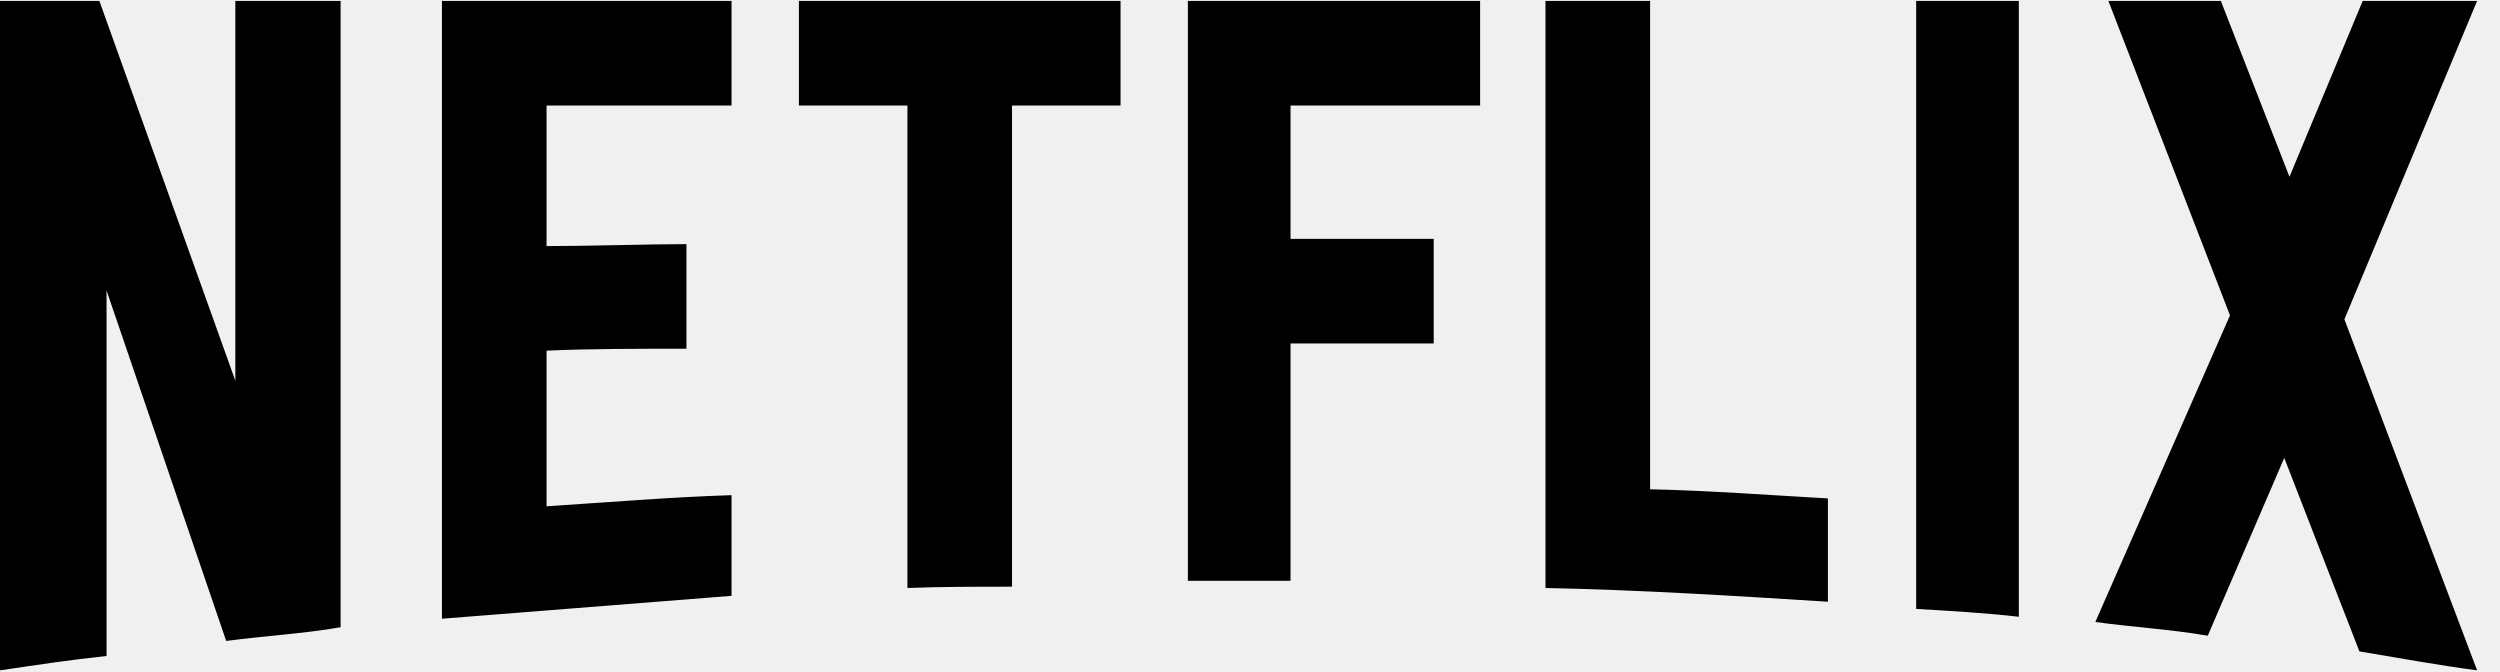
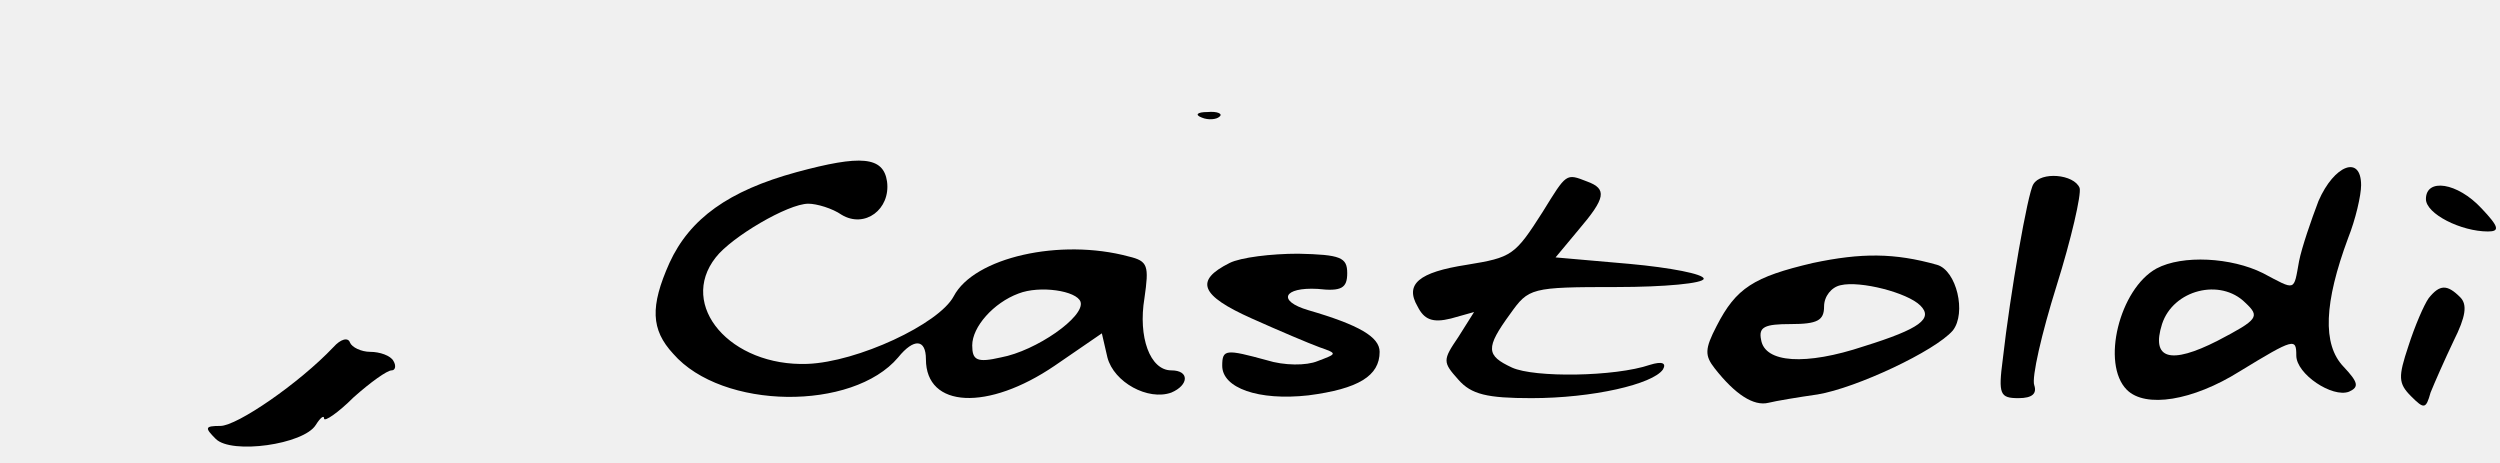
- <svg xmlns="http://www.w3.org/2000/svg" width="108" height="29" viewBox="0 0 108 29" fill="none">
-   <g clip-path="url(#clip0)">
-     <path d="M14.714 27.096C13.105 27.379 11.466 27.463 9.772 27.689L4.603 12.551V28.339C2.994 28.508 1.525 28.734 0 28.96V0.04H4.293L10.167 16.449V0.04H14.714V27.096ZM23.611 10.631C25.362 10.631 28.045 10.546 29.655 10.546V15.065C27.649 15.065 25.305 15.065 23.611 15.149V21.871C26.266 21.702 28.921 21.476 31.603 21.391V25.74L19.092 26.729V0.04H31.603V4.559H23.611V10.631ZM48.408 4.559H43.719V25.345C42.194 25.345 40.669 25.345 39.201 25.401V4.559H34.513V0.04H48.408L48.408 4.559V4.559ZM55.751 10.32H61.936V14.839H55.751V25.091H51.316V0.04H63.941V4.559H55.751V10.32ZM71.284 21.137C73.854 21.193 76.452 21.391 78.966 21.532V25.995C74.927 25.74 70.889 25.486 66.765 25.401V0.04H71.284V21.137ZM82.779 26.305C84.219 26.39 85.744 26.475 87.213 26.644V0.04H82.779V26.305ZM107.011 0.04L101.278 13.794L107.011 28.96C105.316 28.734 103.622 28.424 101.927 28.141L98.68 19.782L95.375 27.463C93.737 27.181 92.155 27.096 90.518 26.87L96.336 13.624L91.082 0.04H95.94L98.905 7.637L102.069 0.04H107.011Z" fill="black" />
+ <svg xmlns="http://www.w3.org/2000/svg" version="1.0" width="270pt" height="50pt" viewBox="0 0 270 50" preserveAspectRatio="xMidYMid meet">
+   <g transform="translate(0,50) scale(0.1,-0.1)" fill="#000000" stroke="none">
+     <path d="M1298 373 c7 -3 16 -2 19 1 4 3 -2 6 -13 5 -11 0 -14 -3 -6 -6z" />
+     <path d="M860 314 c-73 -20 -115 -50 -137 -98 -21 -47 -20 -72 4 -98 53 -61 194 -62 243 -4 17 21 30 20 30 -2 0 -53 67 -56 139 -7 l51 35 6 -26 c7 -27 44 -47 69 -38 19 8 20 24 0 24 -23 0 -36 36 -29 78 5 35 4 40 -17 45 -74 20 -167 -1 -189 -43 -16 -30 -104 -71 -158 -73 -83 -3 -140 63 -99 115 17 22 78 58 100 58 9 0 26 -5 36 -12 25 -15 53 6 49 36 -4 27 -28 29 -98 10z m307 -140 c5 -16 -48 -53 -86 -60 -26 -6 -31 -3 -31 13 0 20 23 46 50 56 23 9 63 3 67 -9z" />
+     <path d="M2504 283 c-8 -21 -18 -50 -21 -65 -6 -33 -3 -32 -39 -13 -34 17 -87 20 -115 5 -40 -22 -60 -103 -32 -131 20 -20 71 -12 122 20 59 36 61 36 61 17 0 -20 39 -46 57 -39 11 5 10 10 -6 27 -23 24 -21 69 5 139 8 20 14 46 14 57 0 33 -29 22 -46 -17z m-79 -110 c16 -15 14 -18 -30 -41 -51 -26 -72 -20 -60 18 12 37 63 50 90 23z" />
+     <path d="M1666 271 c-30 -47 -33 -49 -82 -57 -52 -8 -67 -21 -53 -45 7 -14 16 -18 36 -13 l25 7 -17 -27 c-17 -25 -17 -27 0 -46 14 -16 31 -20 79 -20 66 0 131 15 142 31 4 7 -1 9 -14 5 -38 -13 -125 -14 -149 -3 -28 13 -29 21 -2 58 20 28 22 29 115 29 52 0 94 4 94 9 0 5 -36 12 -80 16 l-80 7 25 30 c29 34 31 44 9 52 -23 9 -22 9 -48 -33z" />
+     <path d="M2196 301 c-6 -9 -25 -118 -33 -189 -5 -38 -3 -42 17 -42 15 0 20 5 17 14 -3 8 8 56 24 107 16 51 27 99 25 106 -6 15 -42 18 -50 4z" />
+     <path d="M2620 285 c0 -16 38 -35 67 -35 13 0 12 5 -7 25 -26 28 -60 33 -60 10z" />
+     <path d="M1328 216 c-38 -19 -32 -35 24 -60 29 -13 62 -27 73 -31 20 -7 19 -7 -2 -15 -12 -5 -36 -5 -55 1 -44 12 -48 12 -48 -6 0 -24 39 -38 93 -32 54 7 77 21 77 47 0 16 -22 29 -77 45 -34 10 -27 25 10 23 26 -3 32 1 32 17 0 17 -7 20 -53 21 -29 0 -62 -4 -74 -10z" />
+     <path d="M1958 216 c-64 -15 -83 -27 -104 -68 -13 -25 -13 -32 -2 -46 22 -28 42 -41 58 -37 8 2 32 6 53 9 42 7 127 47 146 69 15 19 4 65 -17 71 -46 13 -82 13 -134 2z m116 -46 c14 -14 0 -25 -61 -44 -63 -21 -107 -18 -111 7 -3 14 4 17 32 17 29 0 36 4 36 19 0 11 8 21 18 23 21 5 72 -8 86 -22z" />
+     <path d="M2623 178 c-5 -7 -15 -30 -22 -52 -11 -33 -11 -40 3 -54 14 -14 16 -14 21 4 4 10 15 35 25 56 13 26 15 39 7 47 -14 14 -22 14 -34 -1z" />
+     <path d="M360 125 c-37 -39 -104 -85 -122 -85 -17 0 -17 -2 -5 -14 17 -17 95 -6 108 15 5 8 9 11 9 7 0 -4 15 6 32 23 18 16 36 29 41 29 4 0 5 5 2 10 -3 6 -15 10 -25 10 -10 0 -20 5 -22 10 -2 6 -10 4 -18 -5z" />
  </g>
-   <defs>
-     <clipPath id="clip0">
-       <rect width="107.011" height="29" fill="white" />
-     </clipPath>
-   </defs>
</svg>
